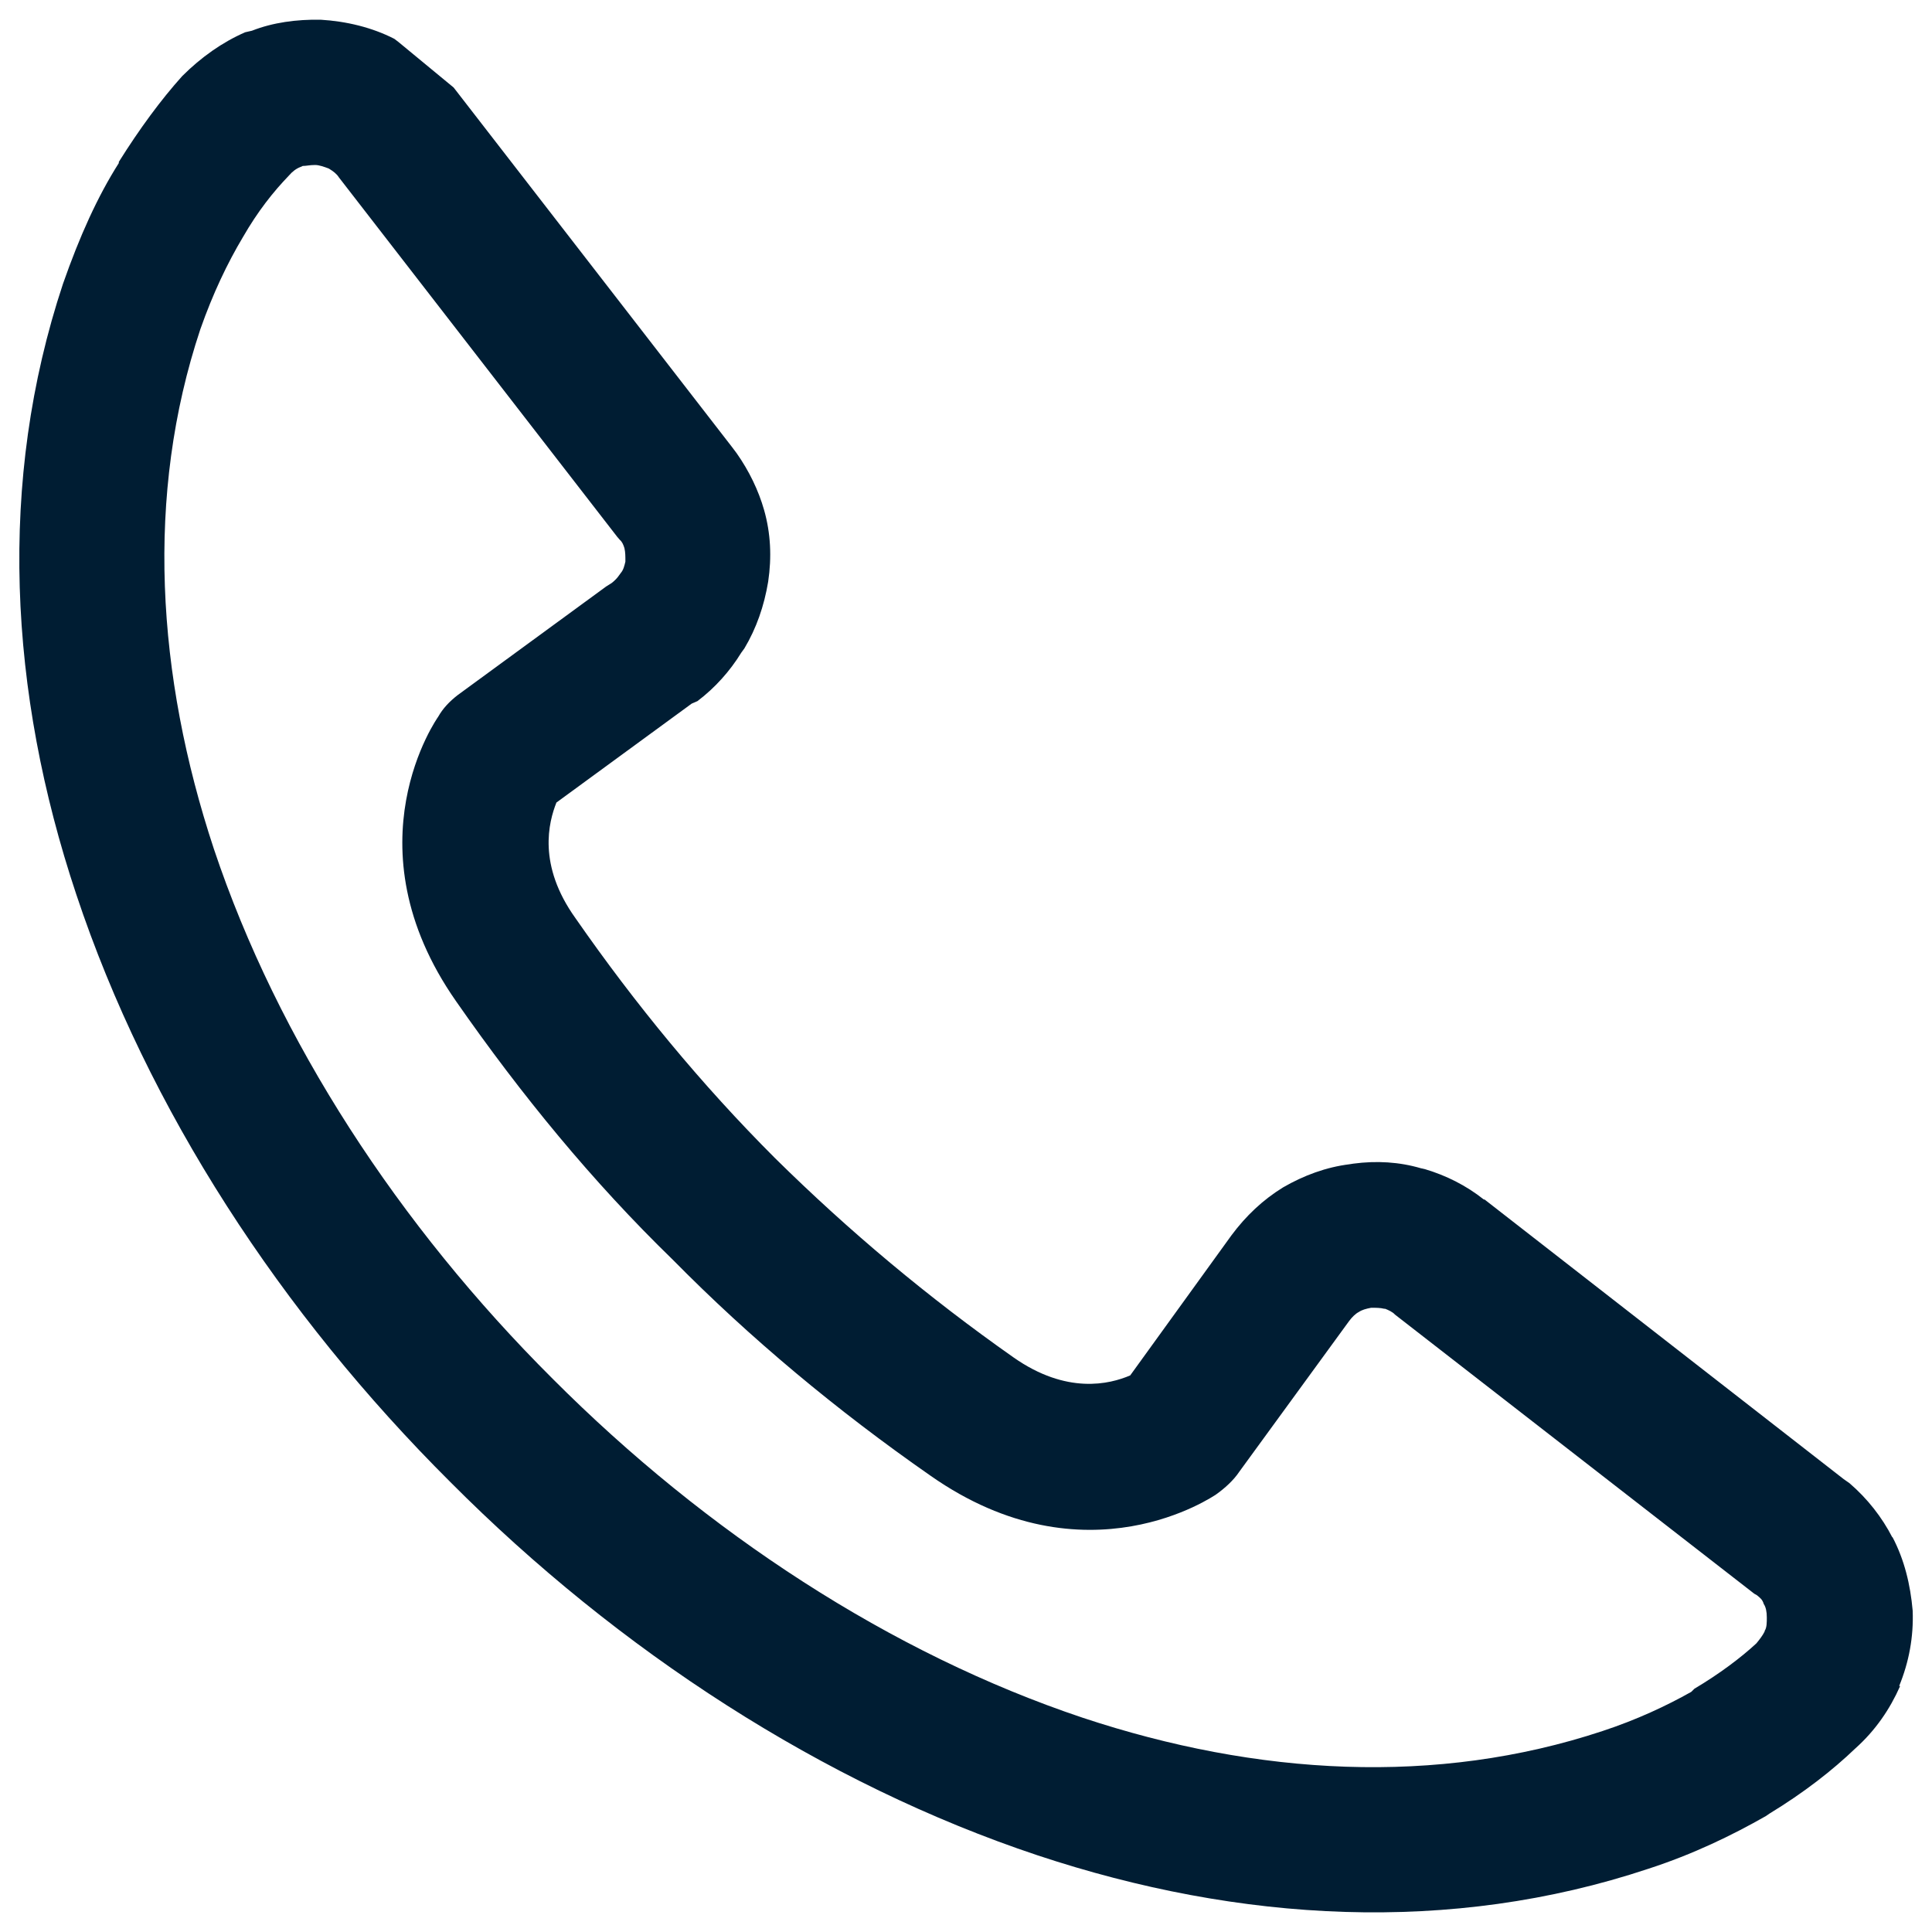
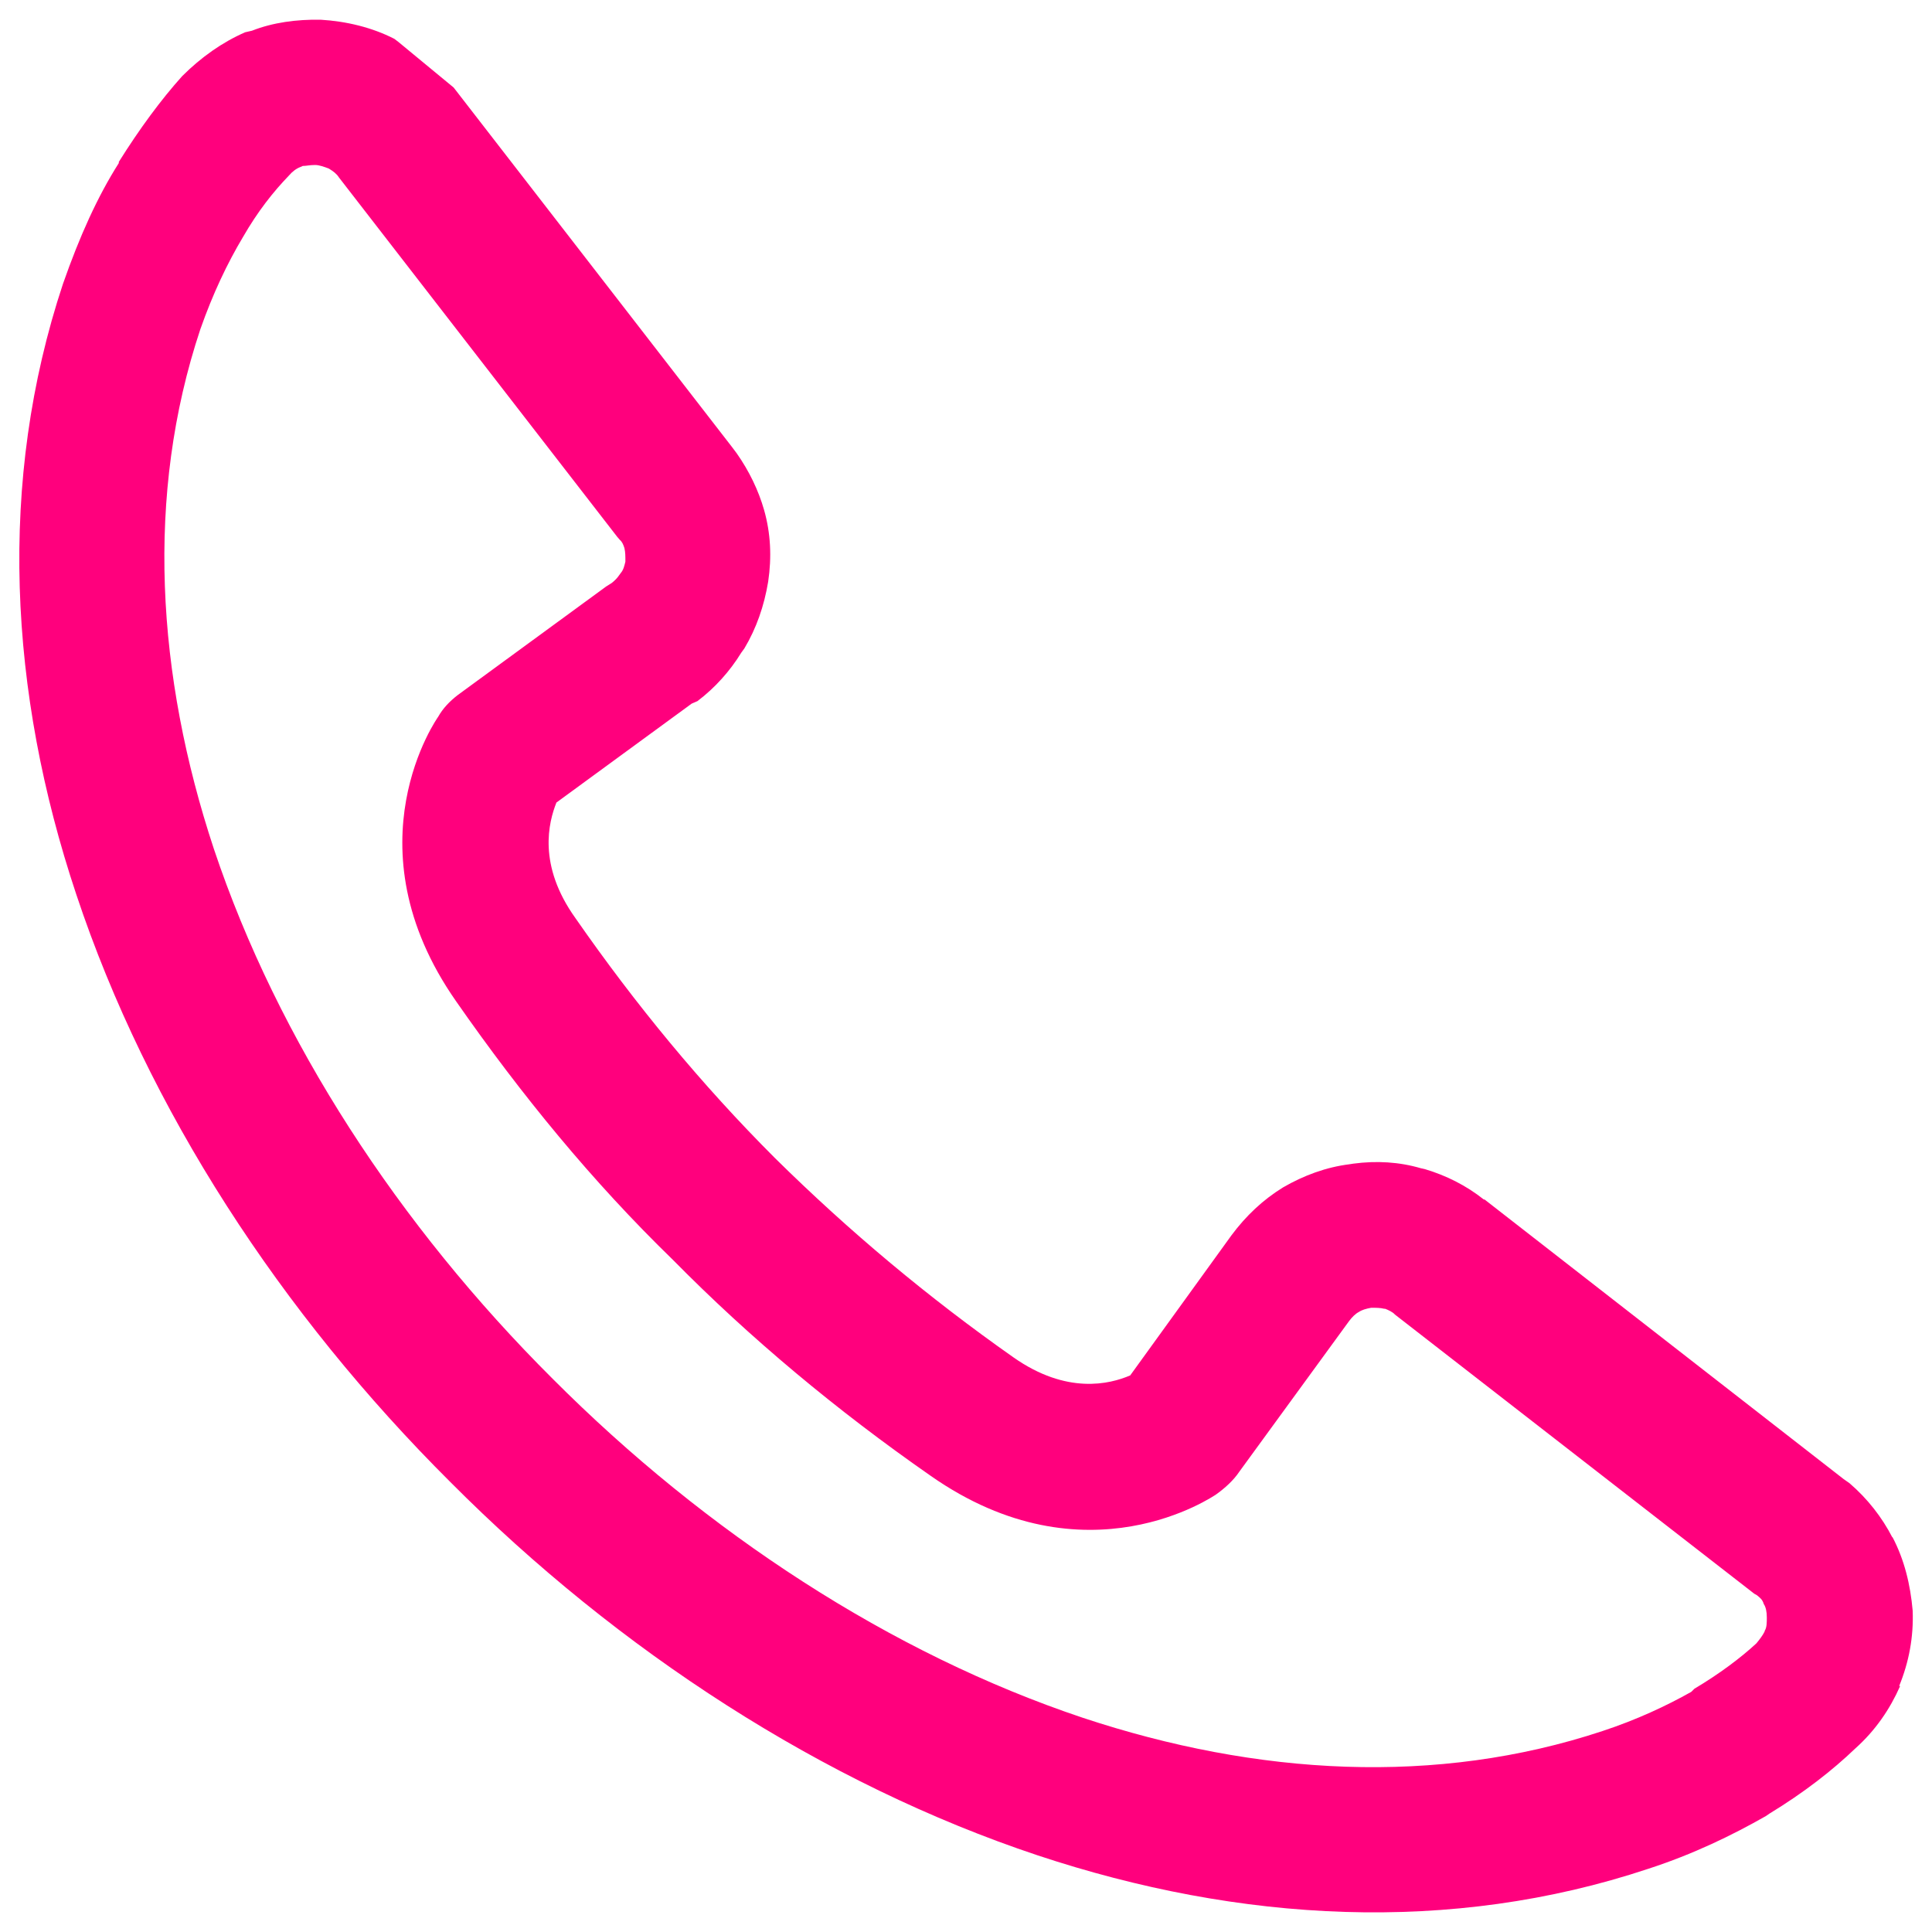
<svg xmlns="http://www.w3.org/2000/svg" version="1.1" x="0px" y="0px" viewBox="0 0 1000 1000" enable-background="new 0 0 1000 1000" xml:space="preserve">
-   <g fill="#001d33">
-     <path d="M234.8,45.3l144.1,186.1l2.4,3.2c6.4,9.1,11.3,19.2,14.2,29.4c3.4,12,4,24.3,2.1,37.1c-2.1,12.6-6.1,24.1-12.3,34.5l-1.6,2.2c-5.9,9.6-13.6,18.2-22.7,25.1l-3,1.3L288,415.4c-4,10.1-9.9,32.3,9.9,59.9c31,44.6,65.2,86.1,103.2,124.1c38.5,38,79.4,72.2,123.5,103.2c27.5,19.3,49.7,13.9,60.4,9.3l52.4-72.5l0,0c7.5-10.1,16.3-18.4,26.7-24.8c10.7-6.2,22.3-10.5,34.5-12l1.9-0.3c12-1.6,23.8-0.9,35,2.4l2.2,0.5c10.7,3.2,21.1,8.3,30.5,15.8v-0.3l186.1,144.9l3,2.1c9.3,8,16.8,17.6,22.2,28.1v-0.3c6.2,11.8,9.3,24.6,10.5,38.2c0.5,13.6-1.9,26.5-7,39h0.5c-5.3,12-12.8,23-23.2,32.3c-11.8,11.3-26.5,22.8-44.4,33.7L914,940c-17.4,9.9-37.5,19.7-60.9,27.3c-102.2,34-211.3,27.8-316.1-7c-110.7-36.9-216.9-105.8-303.8-193.1C145.4,679.8,76.5,574.2,39.5,463C4.5,358.2-1.3,249,32.6,146.9c8.6-24.6,17.9-45.2,28.9-62.5v-0.6l0,0c10.7-17.1,21.9-32.3,32.8-44.4c9.9-9.9,20.9-17.6,32.6-22.7l3.5-0.8c10.9-4.3,23.2-5.9,35.5-5.7c13.4,0.8,26.7,4,38.2,9.9l2.1,1.6L234.8,45.3L234.8,45.3z M319.5,277.9L319.5,277.9L175.4,91.8c-1.1-1.8-3-3.2-4.8-4.3l-0.5-0.3c-2.2-0.8-4.8-1.8-7-1.8c-2.9,0-4.5,0.5-6.4,0.5l-1.1,0.5c-2.2,0.8-4.3,2.4-5.9,4.3c-8.3,8.6-16.3,18.7-24,32.1l0,0c-8,13.4-15.5,29.1-22,47.6c-28.6,85.8-22.7,179.2,7,269c33.2,99.2,95.7,194.9,175.4,274.3c79.4,79.6,175.1,142.2,274.3,175.4c90.4,30,183.2,35.3,269,6.9c17.9-5.9,33.2-13.1,46-20.3l1.6-1.6c13.1-7.8,24.1-16.1,32.1-23.5c1.8-2.2,3.2-4,4.3-6.2l0,0v-0.3c1.1-1.6,1.1-4.3,1.1-6.9c0-3-0.5-5.4-1.6-7l0,0l0,0c-0.6-2.2-1.9-3.2-3.5-4.5l-1.4-0.8L722,680.4h0.5H722c-1.1-1.3-3.5-2.4-5.1-3h-0.5c-1.9-0.5-4.3-0.5-6.4-0.5h-0.3c-2.7,0.5-4.8,1.1-6.4,2.2l0,0c-1.6,0.8-3.5,2.6-5.1,4.8l0,0l0,0l-56.7,77.8c-3,4.5-7.5,8.6-12.3,12c-0.3,0-66.8,46.8-147.6-9.9c-48.4-33.7-93.3-71.1-133.4-111.8c-41.5-40.3-78.4-85.3-112.1-133.7c-56.7-81-9.3-147.3-9.3-147.3c2.4-4.3,5.9-8,10.2-11.3l76.7-56.1l3-1.9c1.6-1.3,2.7-2.4,3.8-4l0.8-1.1c1.4-1.6,1.9-3.8,2.4-5.9c0-3,0-4.8-0.5-7c-0.5-1.6-1.1-3.2-2.4-4.3L319.5,277.9L319.5,277.9z M234.8,45.8L234.8,45.8v-0.6V45.8L234.8,45.8z M234.8,45.3L234.8,45.3v0.6V45.3L234.8,45.3z" />
+   <g>
+     <path style="fill:#ff007d;" d="M234.8,45.3l144.1,186.1l2.4,3.2c6.4,9.1,11.3,19.2,14.2,29.4c3.4,12,4,24.3,2.1,37.1c-2.1,12.6-6.1,24.1-12.3,34.5l-1.6,2.2c-5.9,9.6-13.6,18.2-22.7,25.1l-3,1.3L288,415.4c-4,10.1-9.9,32.3,9.9,59.9c31,44.6,65.2,86.1,103.2,124.1c38.5,38,79.4,72.2,123.5,103.2c27.5,19.3,49.7,13.9,60.4,9.3l52.4-72.5l0,0c7.5-10.1,16.3-18.4,26.7-24.8c10.7-6.2,22.3-10.5,34.5-12l1.9-0.3c12-1.6,23.8-0.9,35,2.4l2.2,0.5c10.7,3.2,21.1,8.3,30.5,15.8v-0.3l186.1,144.9l3,2.1c9.3,8,16.8,17.6,22.2,28.1v-0.3c6.2,11.8,9.3,24.6,10.5,38.2c0.5,13.6-1.9,26.5-7,39h0.5c-5.3,12-12.8,23-23.2,32.3c-11.8,11.3-26.5,22.8-44.4,33.7L914,940c-17.4,9.9-37.5,19.7-60.9,27.3c-102.2,34-211.3,27.8-316.1-7c-110.7-36.9-216.9-105.8-303.8-193.1C145.4,679.8,76.5,574.2,39.5,463C4.5,358.2-1.3,249,32.6,146.9c8.6-24.6,17.9-45.2,28.9-62.5v-0.6l0,0c10.7-17.1,21.9-32.3,32.8-44.4c9.9-9.9,20.9-17.6,32.6-22.7l3.5-0.8c10.9-4.3,23.2-5.9,35.5-5.7c13.4,0.8,26.7,4,38.2,9.9l2.1,1.6L234.8,45.3L234.8,45.3z M319.5,277.9L319.5,277.9L175.4,91.8c-1.1-1.8-3-3.2-4.8-4.3l-0.5-0.3c-2.2-0.8-4.8-1.8-7-1.8c-2.9,0-4.5,0.5-6.4,0.5l-1.1,0.5c-2.2,0.8-4.3,2.4-5.9,4.3c-8.3,8.6-16.3,18.7-24,32.1l0,0c-8,13.4-15.5,29.1-22,47.6c-28.6,85.8-22.7,179.2,7,269c33.2,99.2,95.7,194.9,175.4,274.3c79.4,79.6,175.1,142.2,274.3,175.4c90.4,30,183.2,35.3,269,6.9c17.9-5.9,33.2-13.1,46-20.3l1.6-1.6c13.1-7.8,24.1-16.1,32.1-23.5c1.8-2.2,3.2-4,4.3-6.2l0,0v-0.3c1.1-1.6,1.1-4.3,1.1-6.9c0-3-0.5-5.4-1.6-7l0,0l0,0c-0.6-2.2-1.9-3.2-3.5-4.5l-1.4-0.8L722,680.4h0.5H722c-1.1-1.3-3.5-2.4-5.1-3h-0.5c-1.9-0.5-4.3-0.5-6.4-0.5h-0.3c-2.7,0.5-4.8,1.1-6.4,2.2l0,0c-1.6,0.8-3.5,2.6-5.1,4.8l0,0l0,0l-56.7,77.8c-3,4.5-7.5,8.6-12.3,12c-0.3,0-66.8,46.8-147.6-9.9c-48.4-33.7-93.3-71.1-133.4-111.8c-41.5-40.3-78.4-85.3-112.1-133.7c-56.7-81-9.3-147.3-9.3-147.3c2.4-4.3,5.9-8,10.2-11.3l76.7-56.1l3-1.9c1.6-1.3,2.7-2.4,3.8-4l0.8-1.1c1.4-1.6,1.9-3.8,2.4-5.9c0-3,0-4.8-0.5-7c-0.5-1.6-1.1-3.2-2.4-4.3L319.5,277.9L319.5,277.9z M234.8,45.8L234.8,45.8v-0.6V45.8L234.8,45.8z M234.8,45.3L234.8,45.3v0.6V45.3L234.8,45.3z" />
  </g>
</svg>
